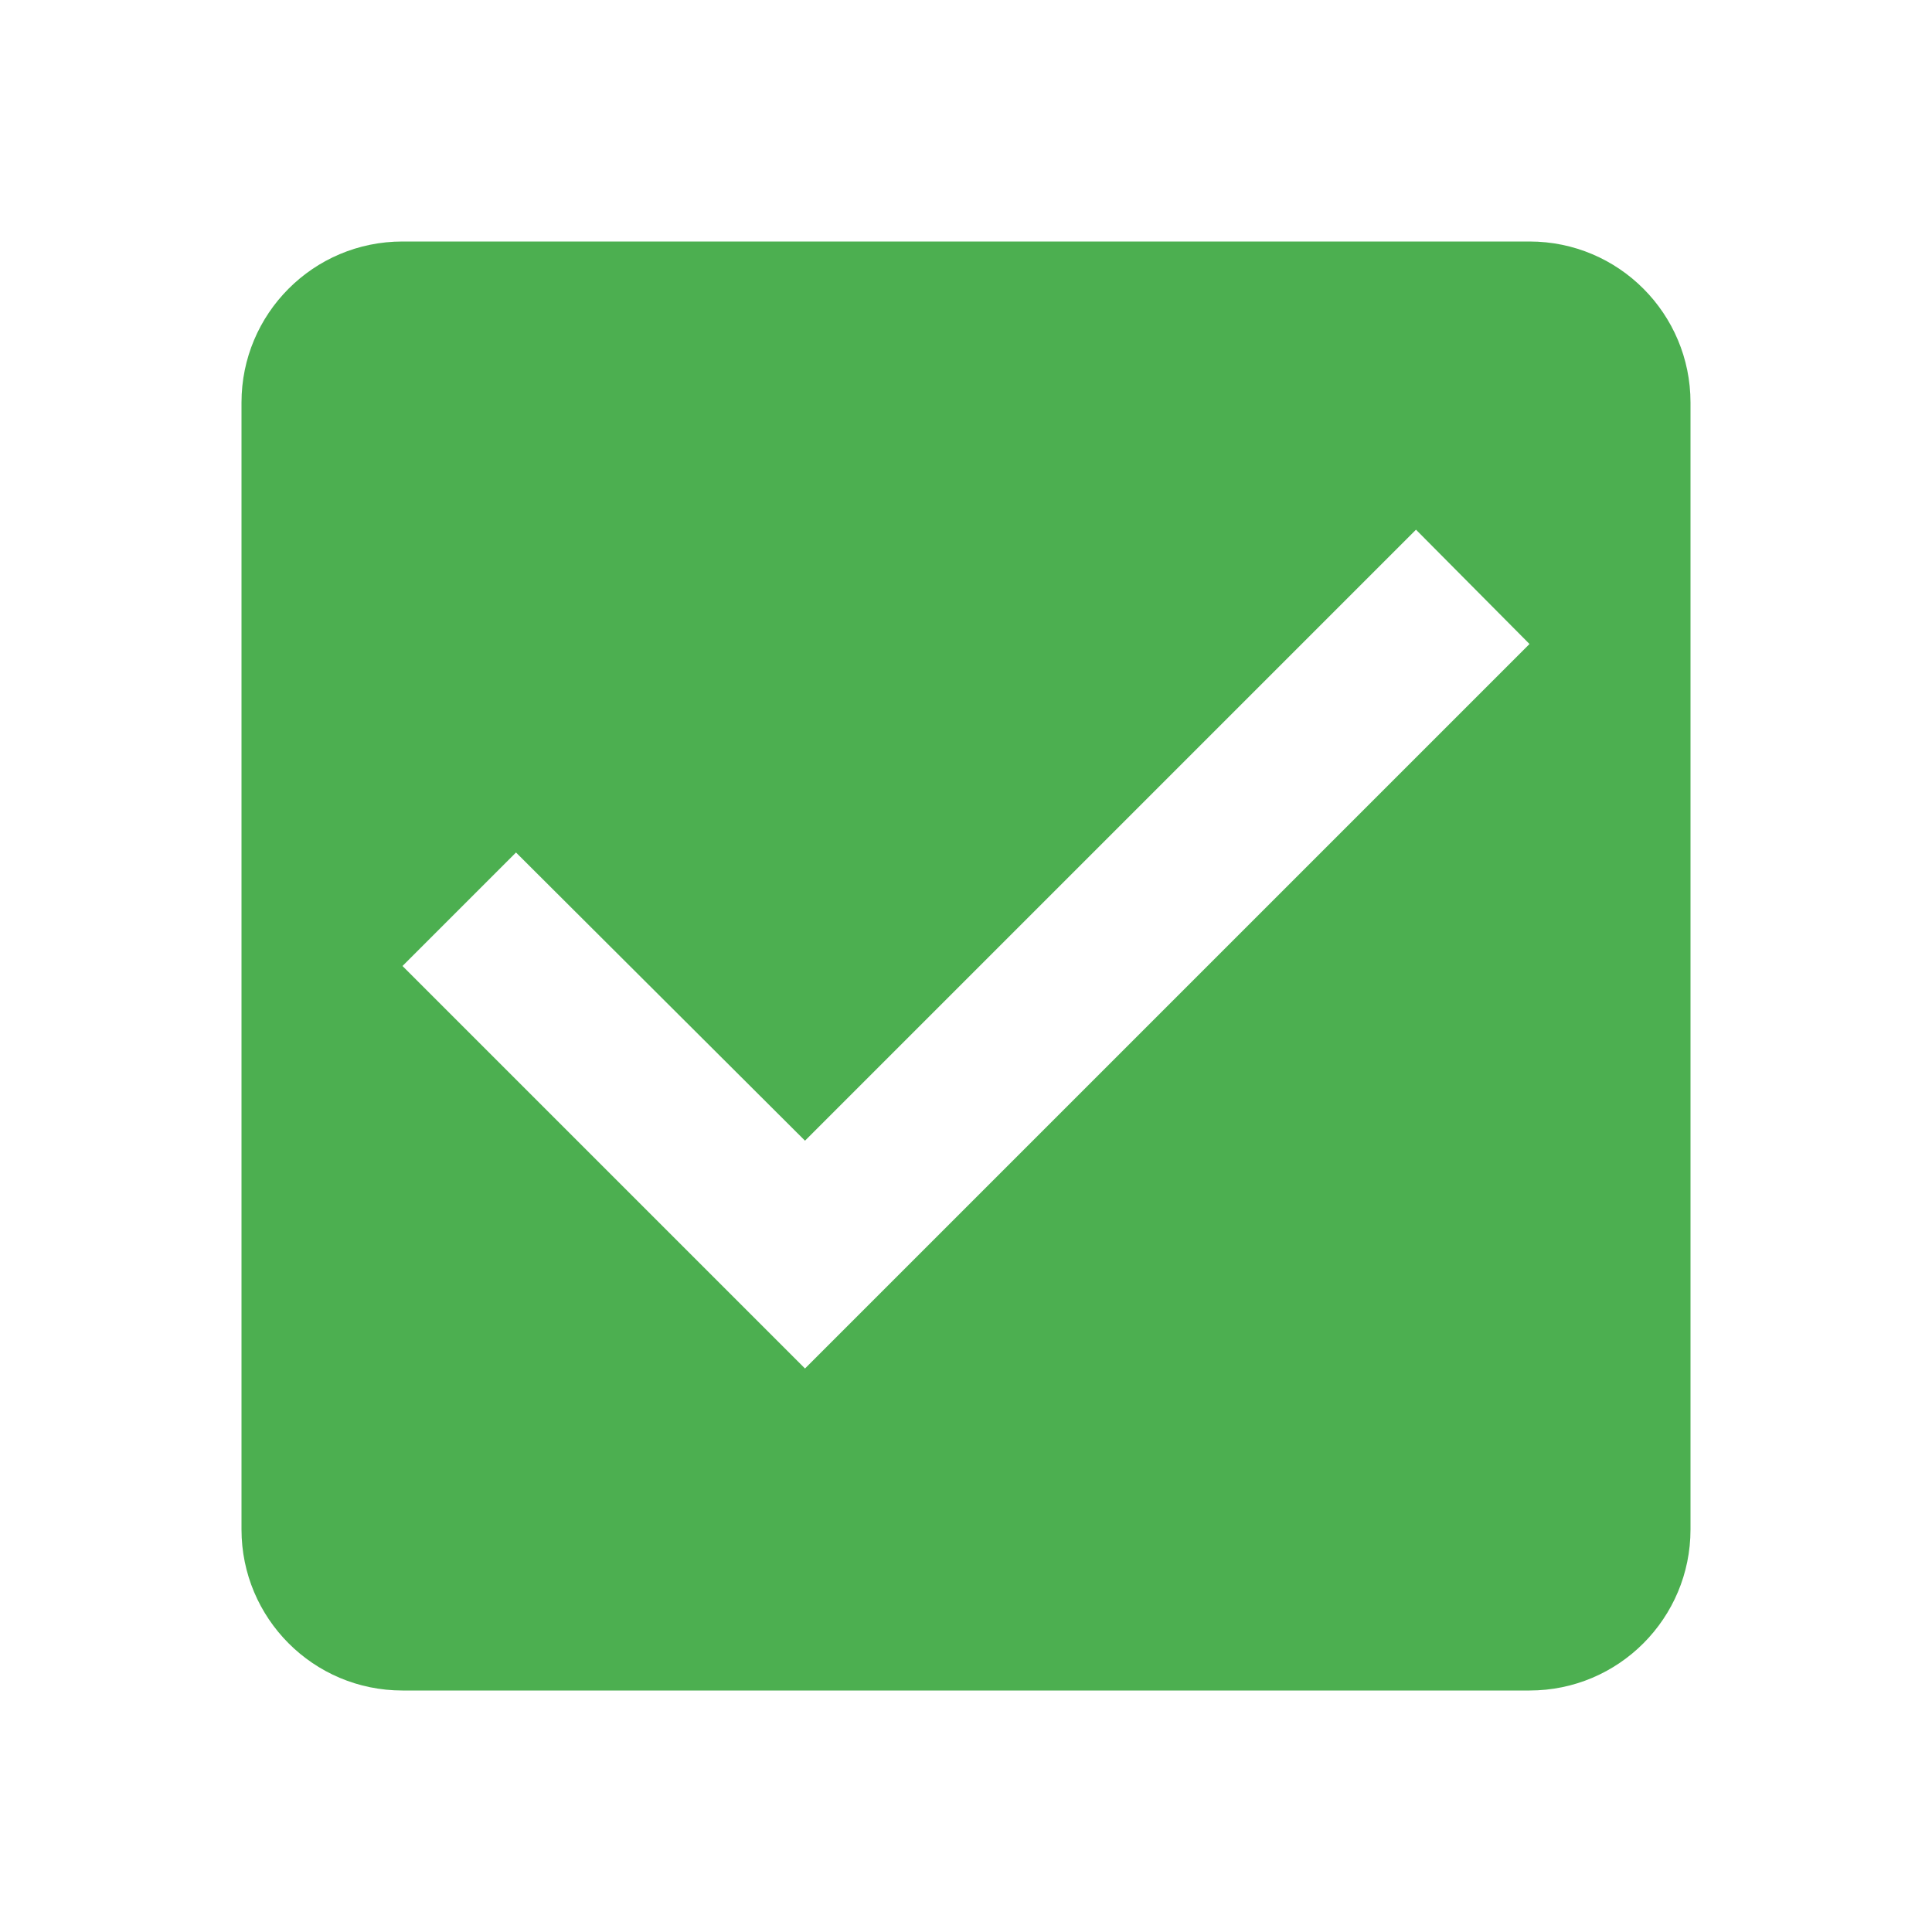
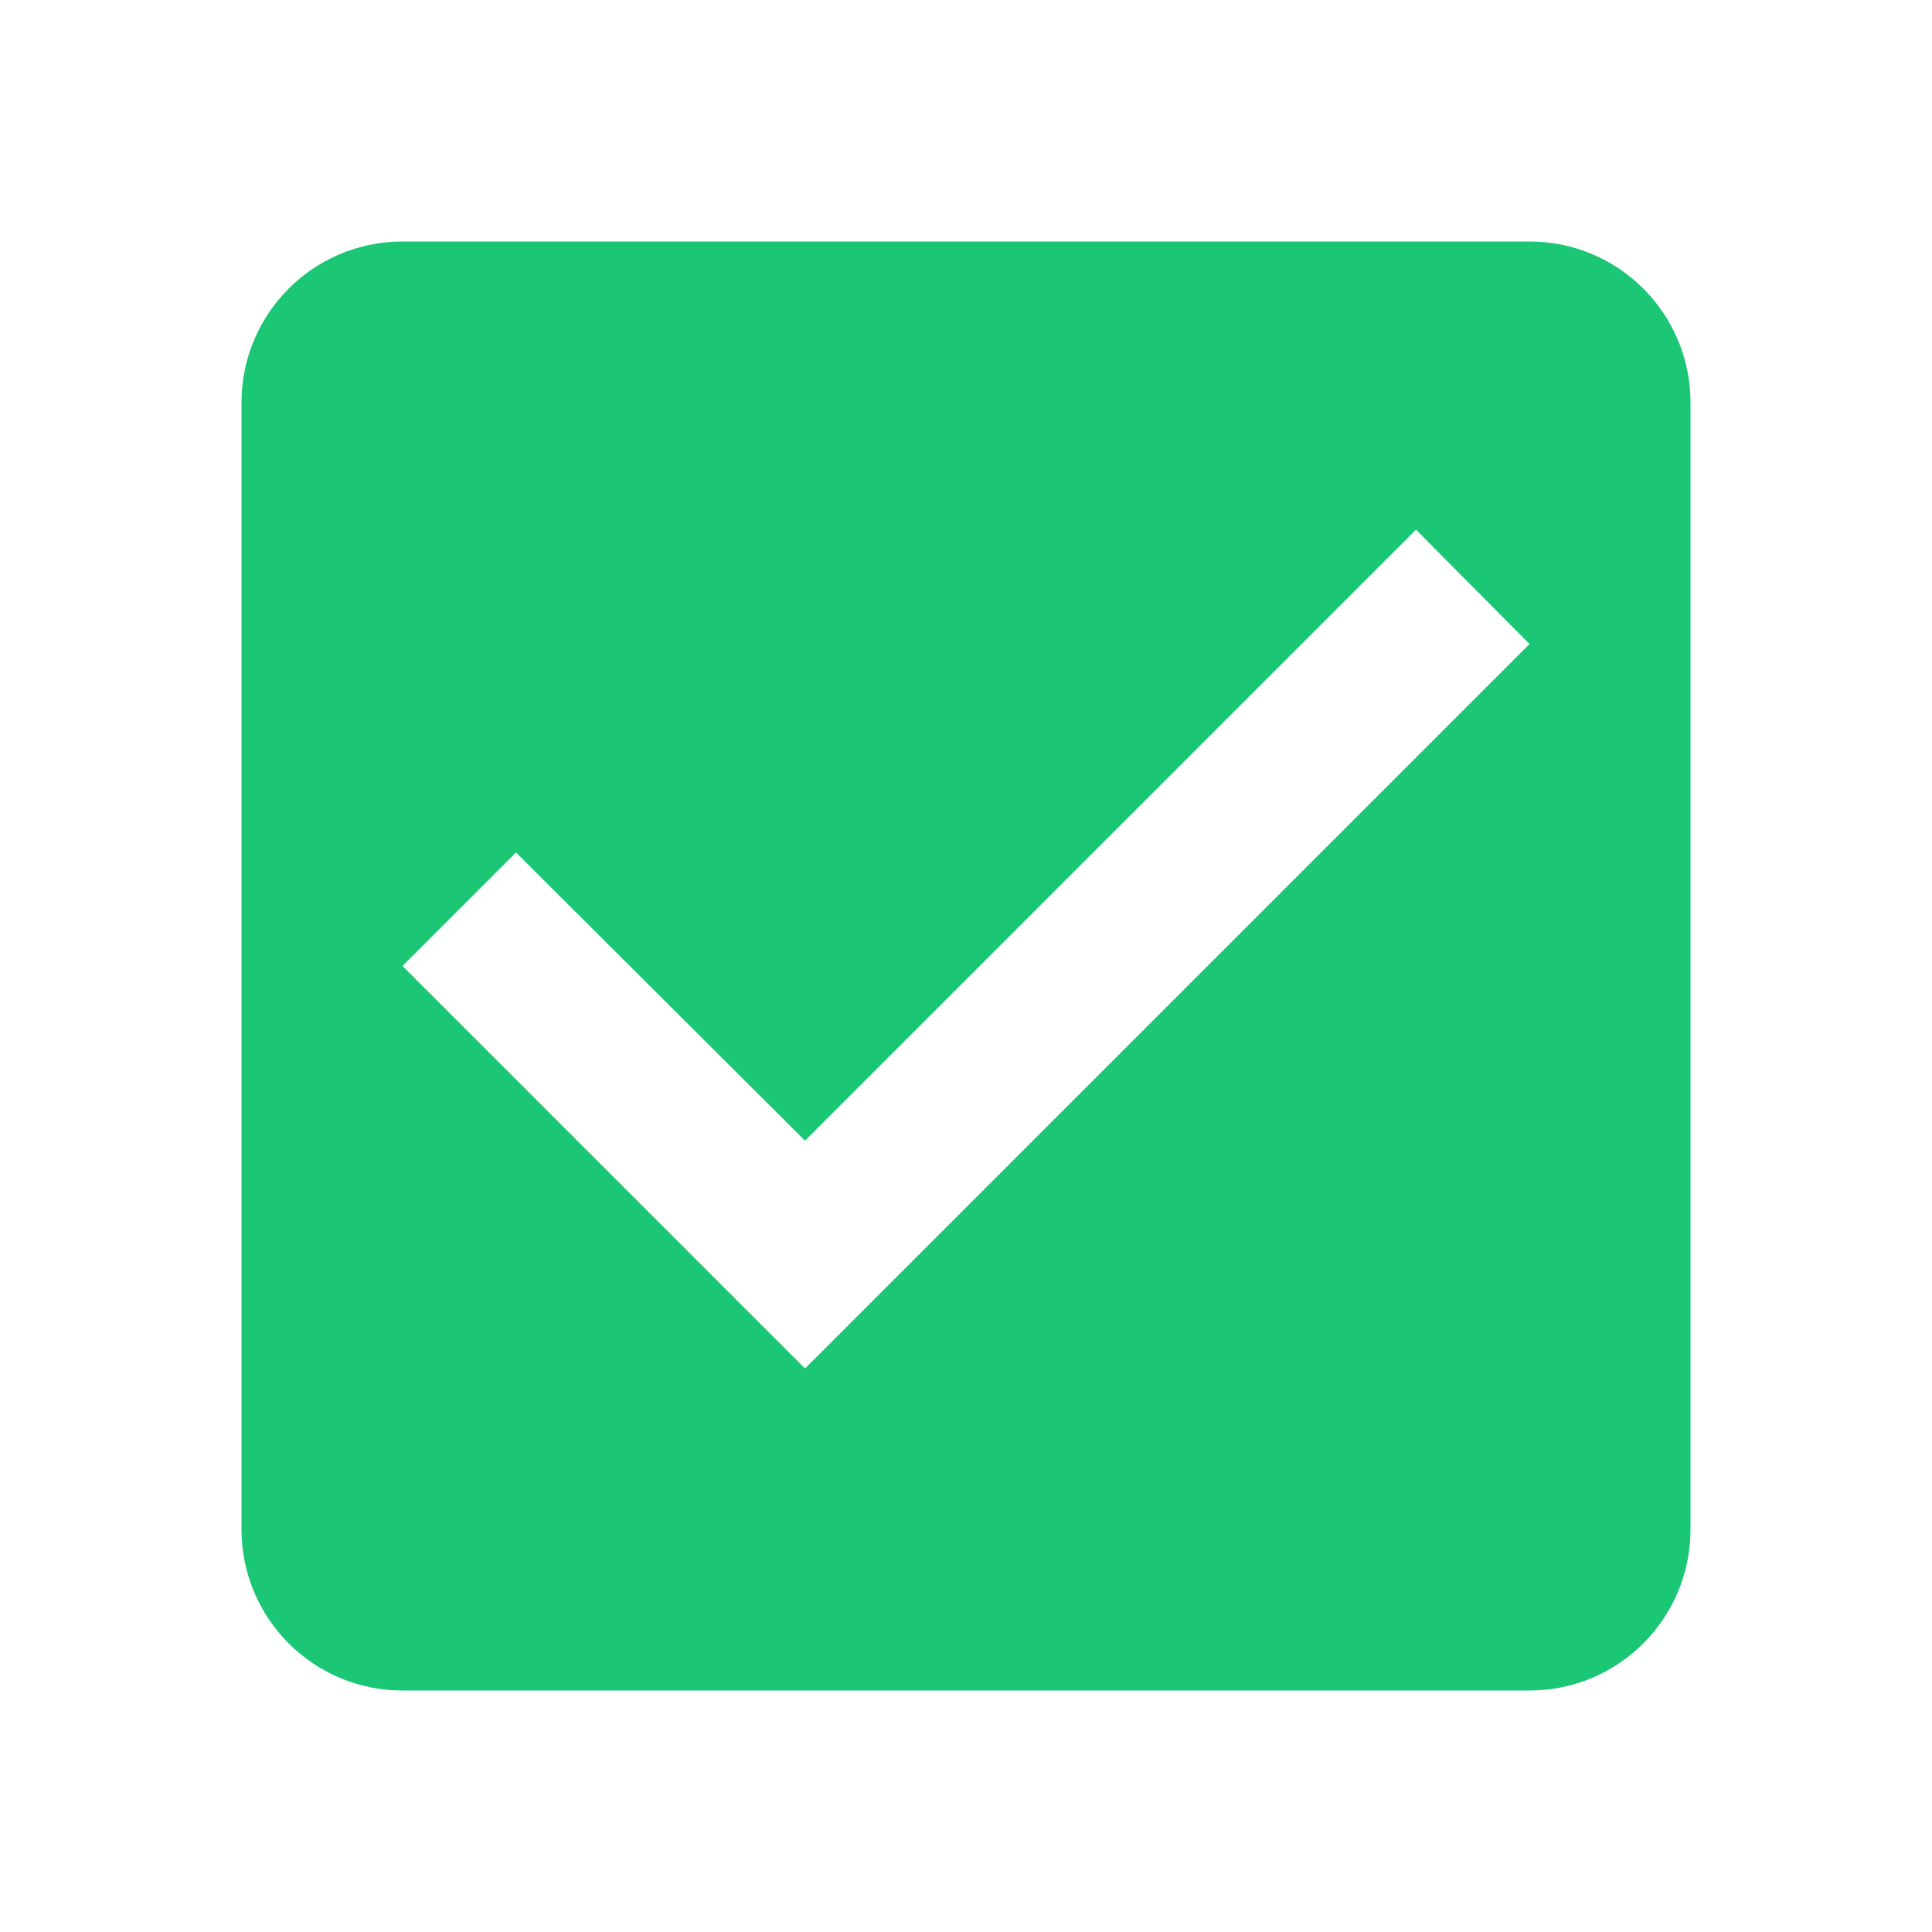
<svg xmlns="http://www.w3.org/2000/svg" fill="#000000" height="24" viewBox="0 0 24 24" width="24" id="svg2" version="1.1">
  <defs id="defs10" />
-   <path d="M19 3H5c-1.11 0-2 .9-2 2v14c0 1.1.89 2 2 2h14c1.11 0 2-.9 2-2V5c0-1.1-.89-2-2-2zm-9 14l-5-5 1.41-1.41L10 14.17l7.59-7.59L19 8l-9 9z" id="path6" style="fill:#4caf50;fill-opacity:1" />
+   <path d="M19 3H5c-1.11 0-2 .9-2 2v14c0 1.1.89 2 2 2h14c1.11 0 2-.9 2-2V5c0-1.1-.89-2-2-2zm-9 14l-5-5 1.41-1.41L10 14.17l7.59-7.59L19 8l-9 9z" id="path6" style="fill:#1bc674;fill-opacity:1" />
</svg>
